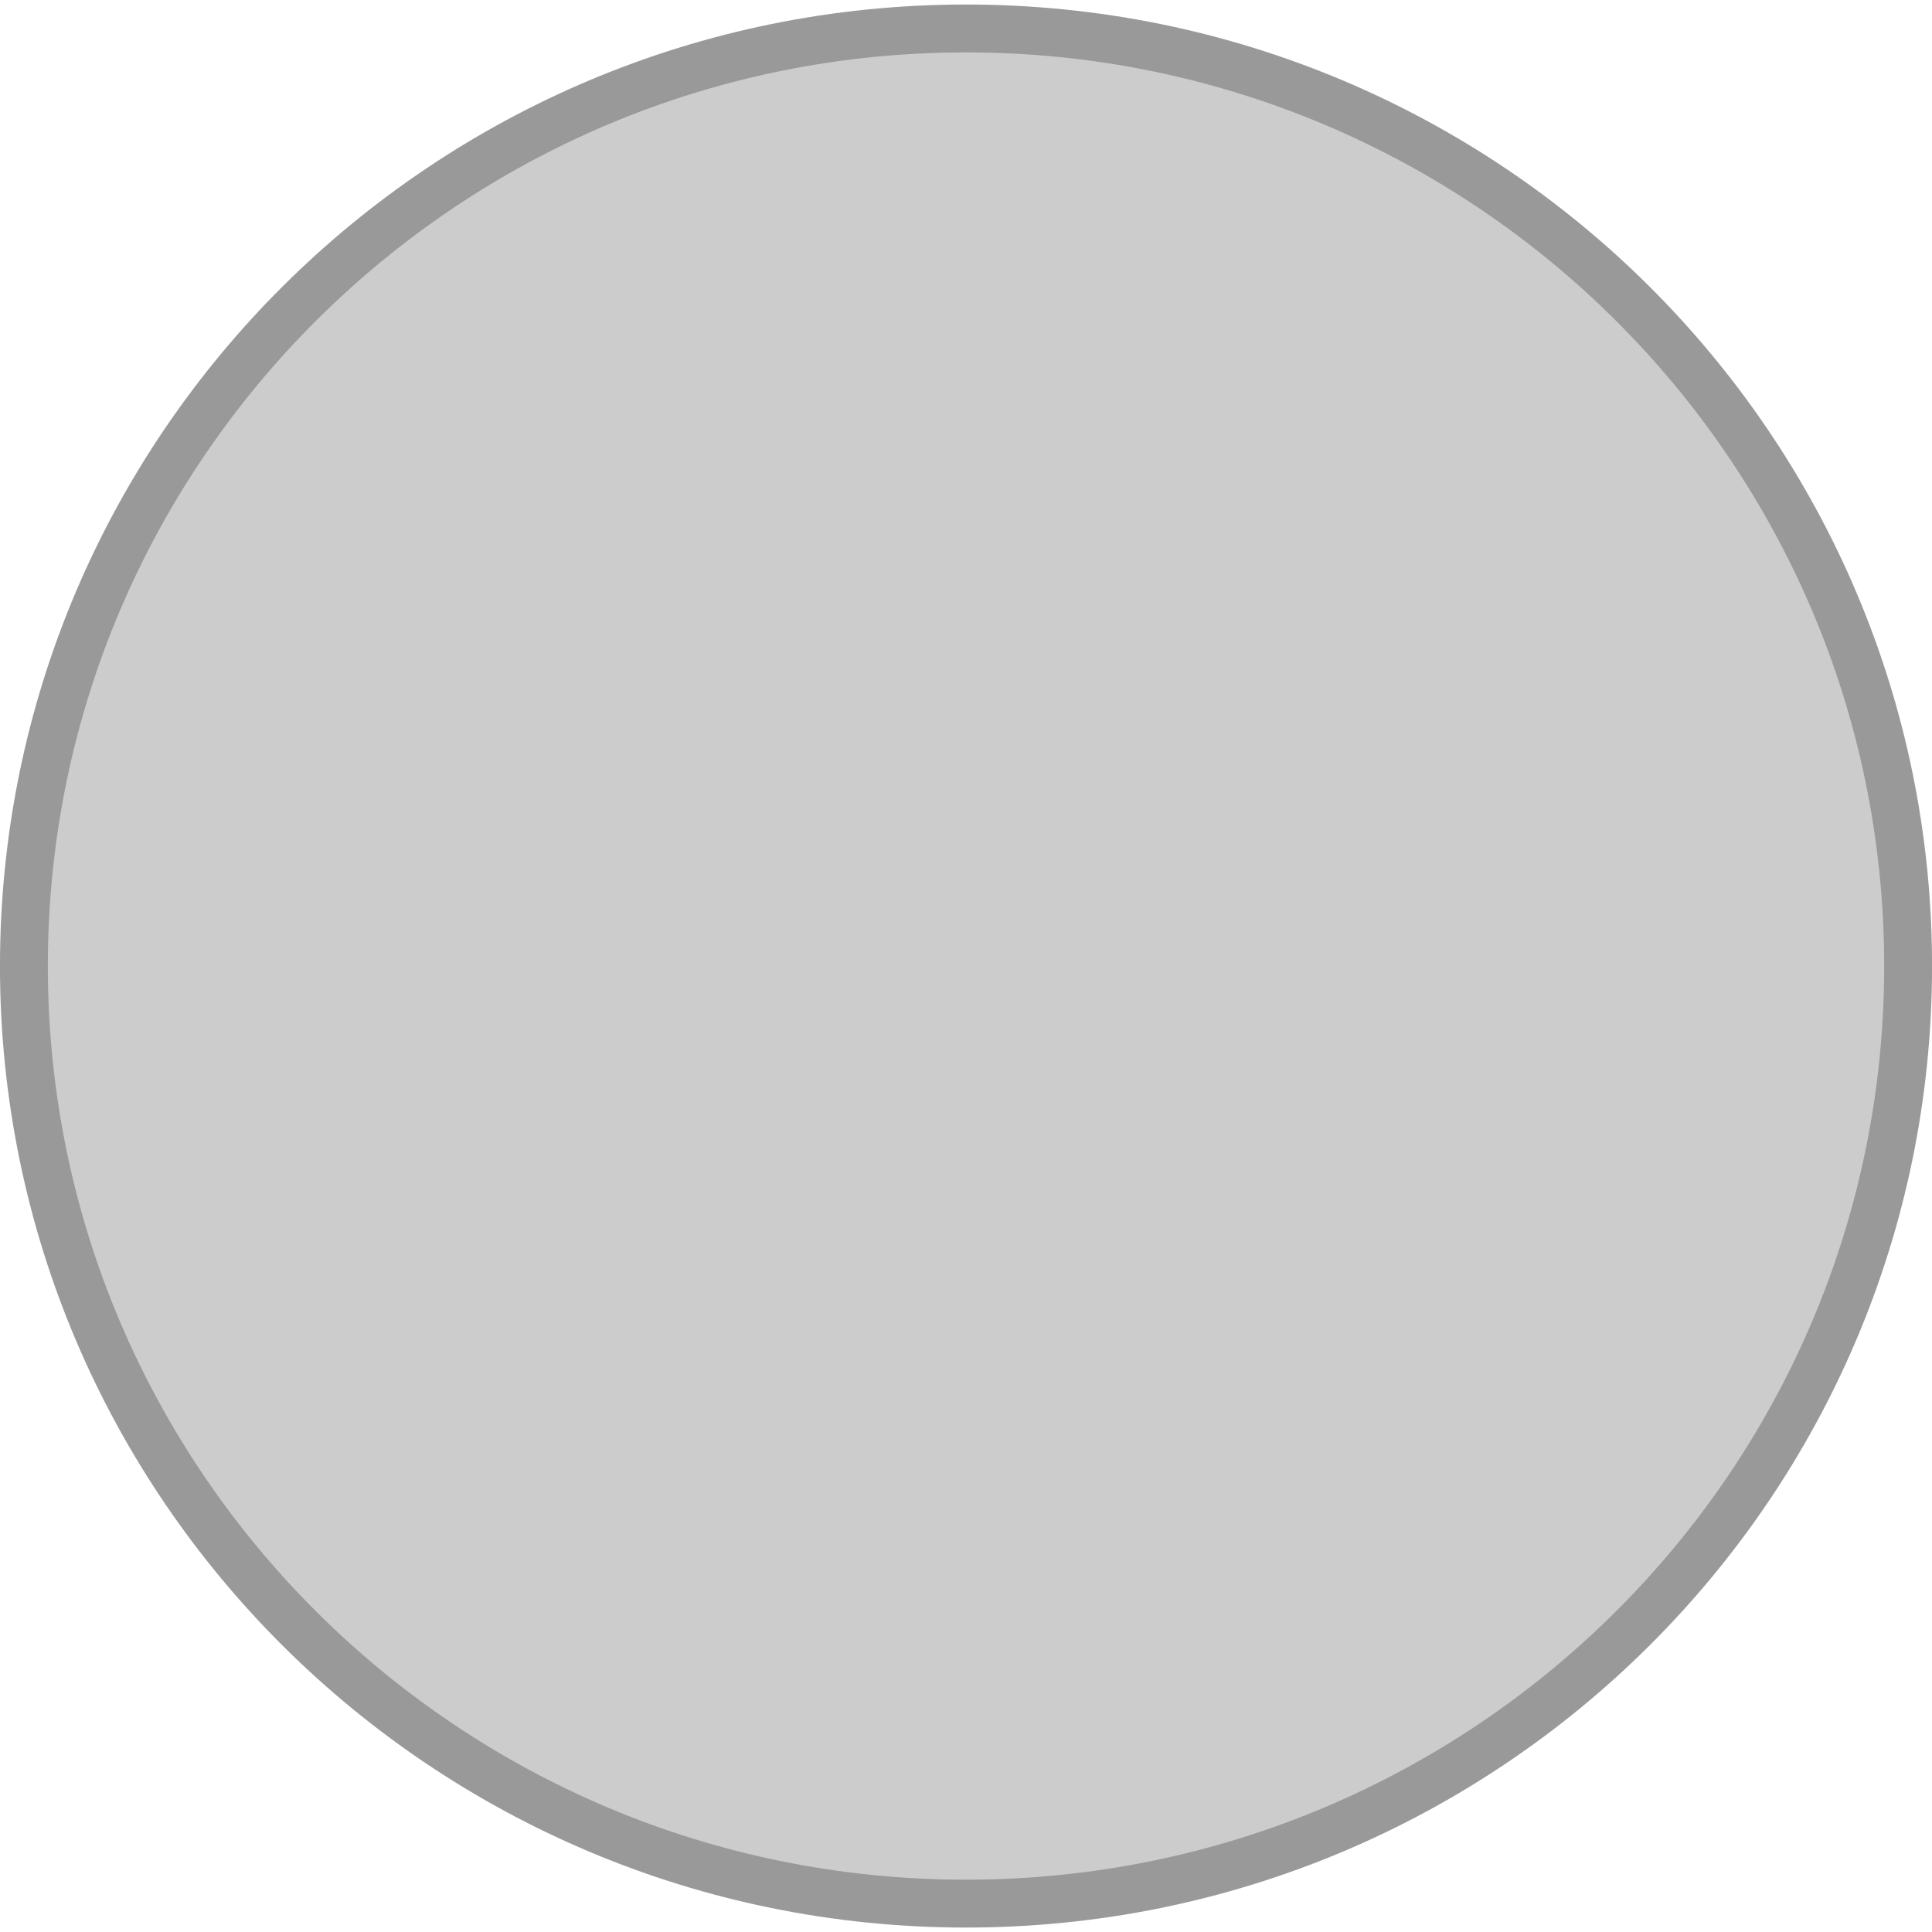
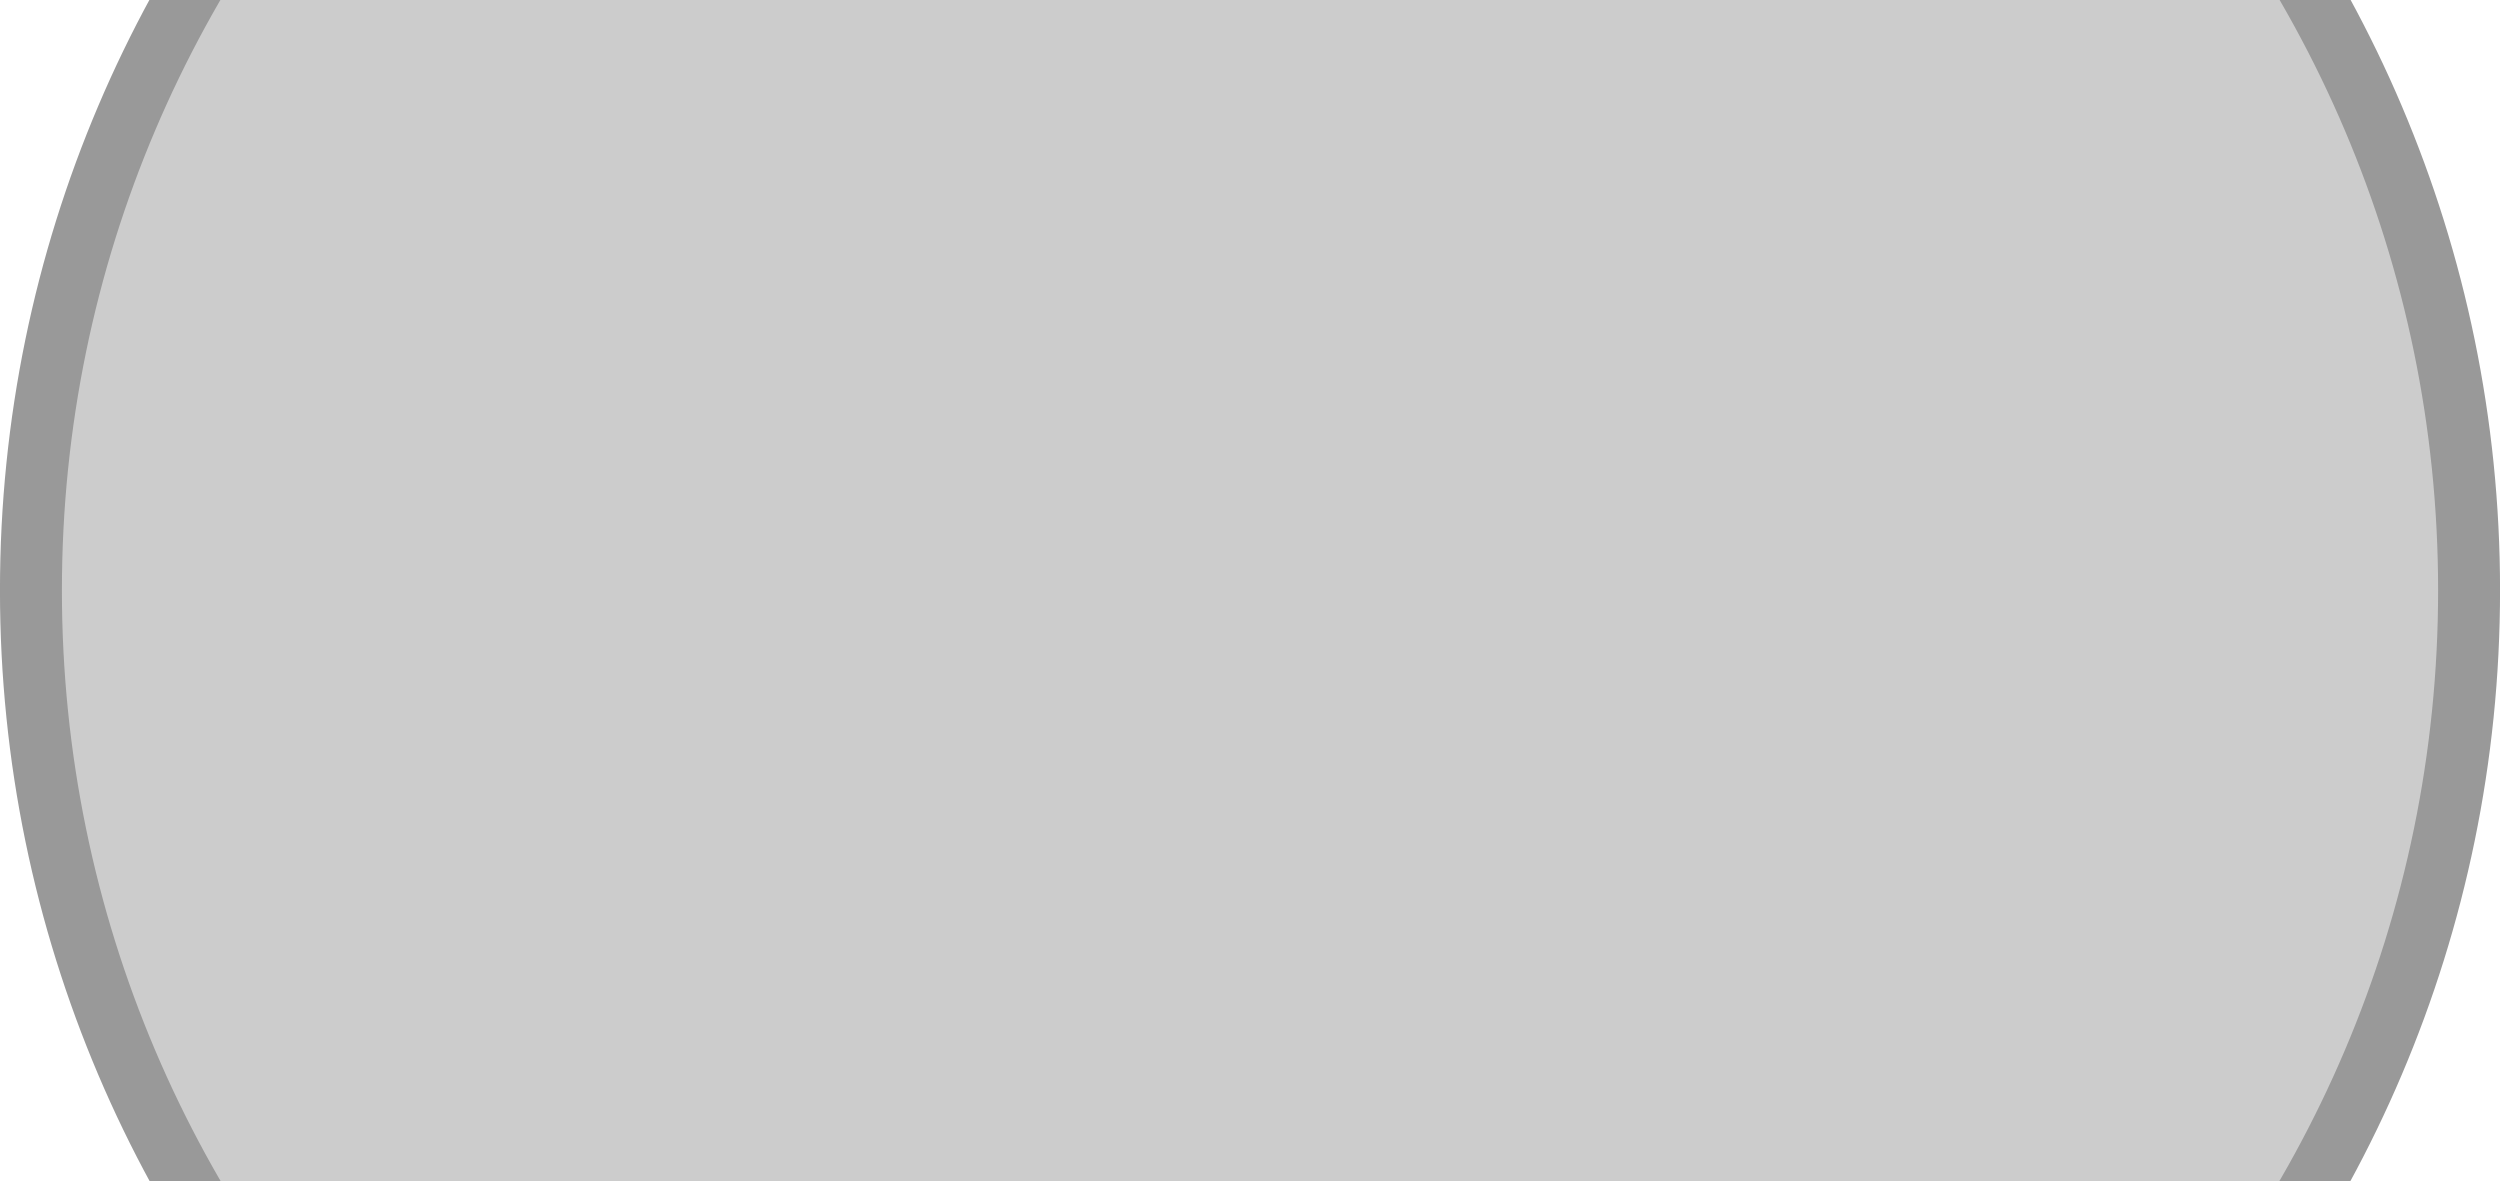
- <svg xmlns="http://www.w3.org/2000/svg" version="1.0" width="300" height="300" viewBox="-18 -6 36 17" id="Olympic Rings">
-   <defs id="defs3">
-     <clipPath id="clip_white">
-       <path d="M 0,0 L -10,-5 L -10,5 L 0,0 z M 0,0 L 0.1,-10 L 8.1,-10 L 0,0 z " id="path6" />
-     </clipPath>
-     <clipPath id="clip_color">
-       <path d="M 0,0 L -10,-10 L -10,10 L 0,0 z M 0,0 L 0,-10 L 10,-10 L 0,0 z " id="path9" />
-     </clipPath>
-   </defs>
+ <svg xmlns="http://www.w3.org/2000/svg" version="1.0" viewBox="-18 -6 36 17" id="Olympic Rings">
  <path d="M 4.102 -1.737 A 7.085 7.051 0 1 1  -10.068,-1.737 A 7.085 7.051 0 1 1  4.102 -1.737 z" transform="matrix(2.477719,0,0,2.477719,7.391162,6.804512)" style="fill:#ccc;fill-opacity:1;stroke:#999;stroke-width:0.36;stroke-miterlimit:4;stroke-dasharray:none;stroke-opacity:1" id="path3708" />
</svg>
